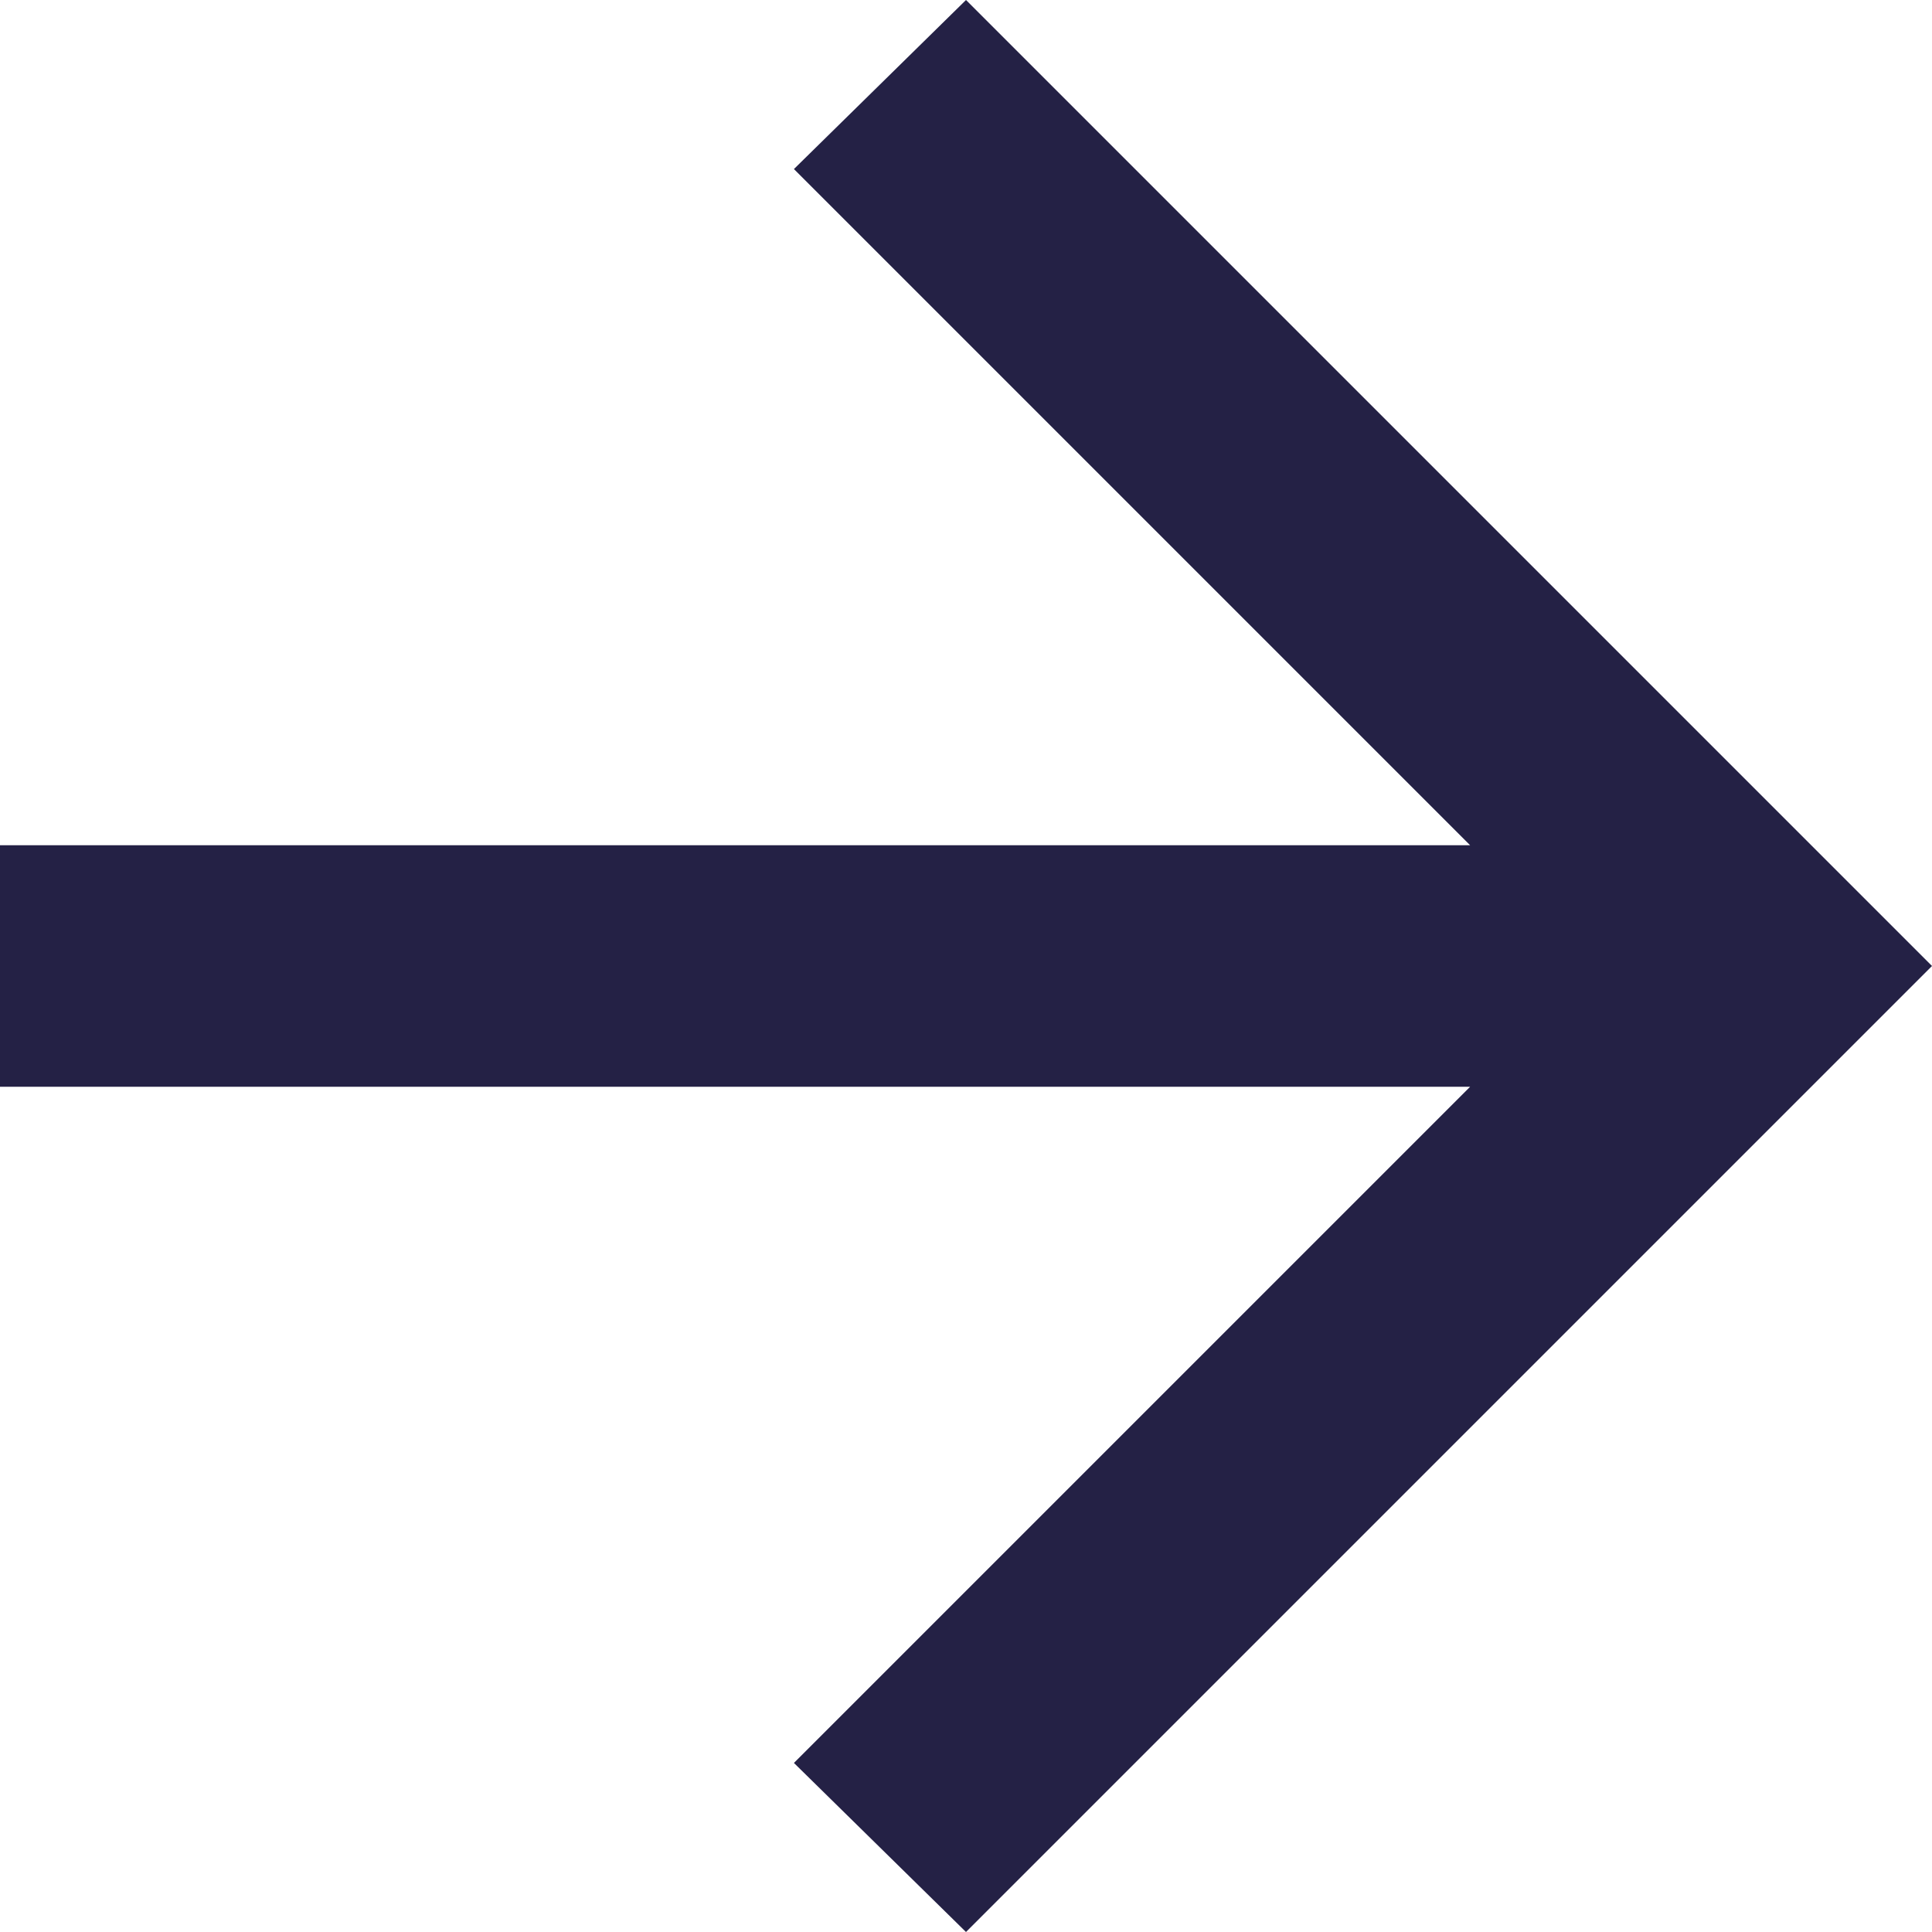
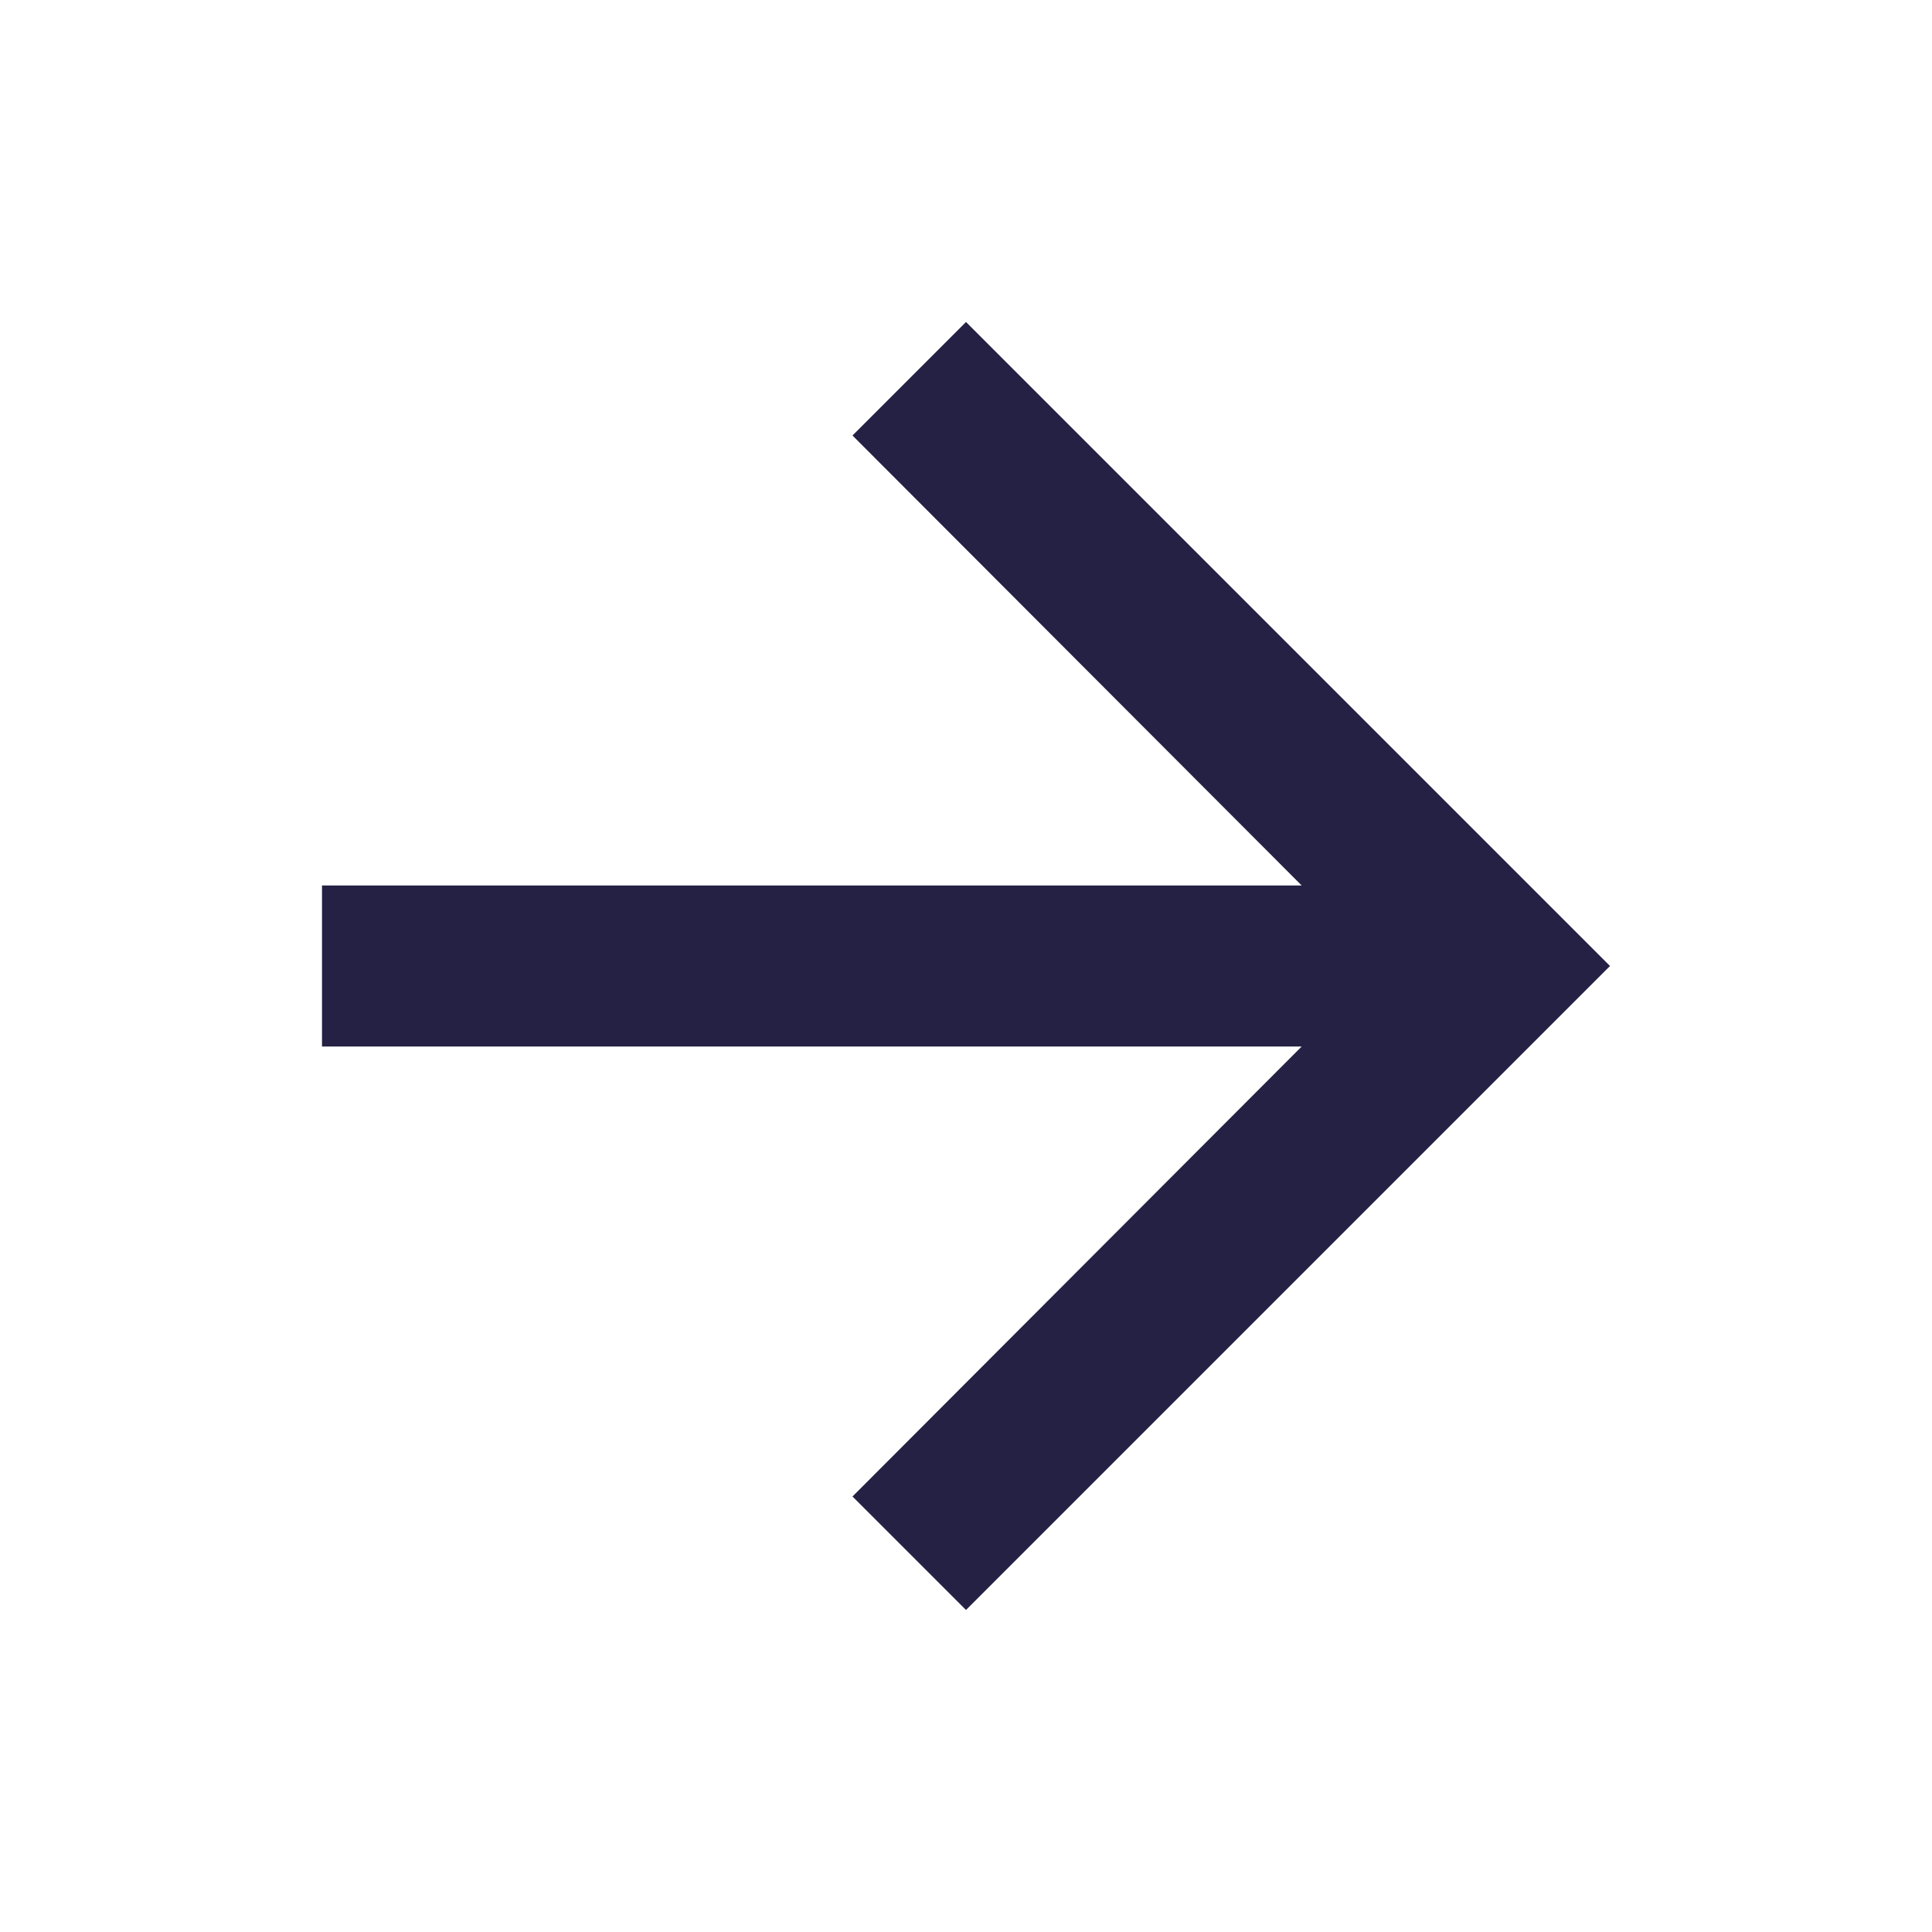
- <svg xmlns="http://www.w3.org/2000/svg" width="16" height="16" viewBox="0 0 16 16" fill="none">
-   <path d="M12.175 9H1.19209e-07V7H12.175L6.575 1.4L8 -9.53674e-07L16 8L8 16L6.575 14.6L12.175 9Z" fill="#242145" />
+ <svg xmlns="http://www.w3.org/2000/svg" width="24" height="24" viewBox="0 0 24 24" fill="none">
+   <path d="M12 4L10.59 5.41L16.17 11H4V13H16.17L10.59 18.59L12 20L20 12L12 4Z" fill="#242145" />
</svg>
